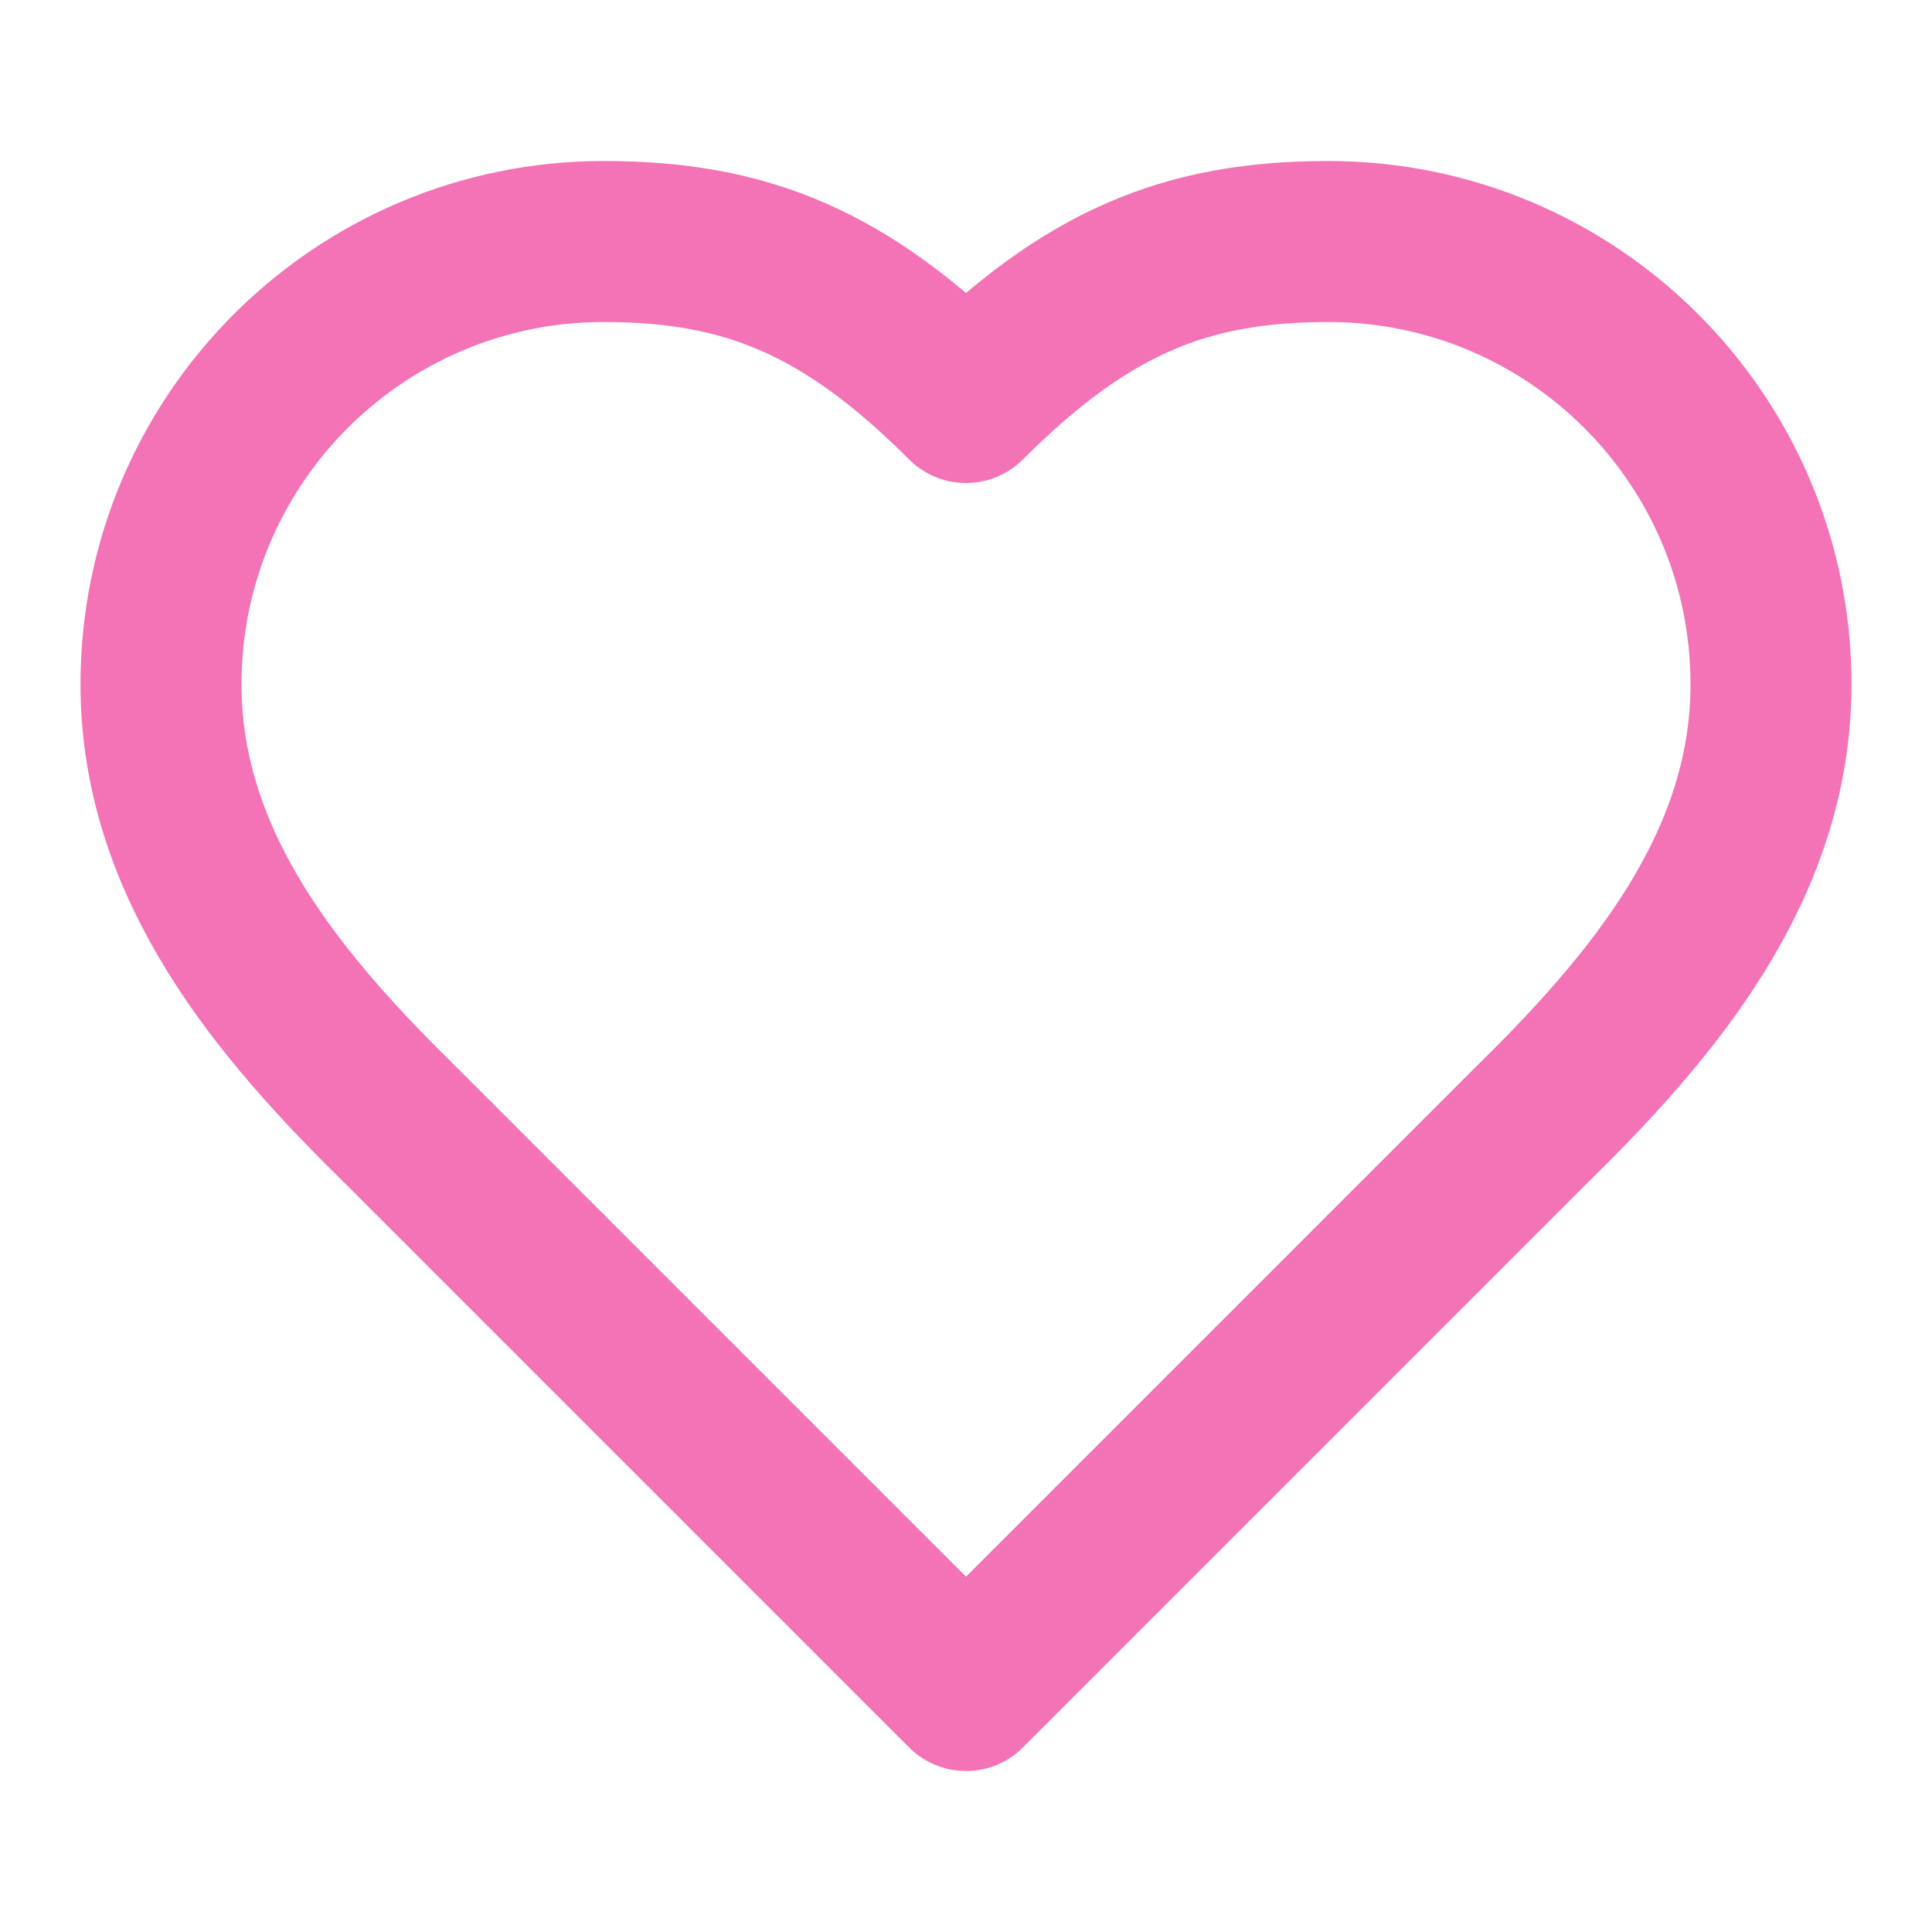
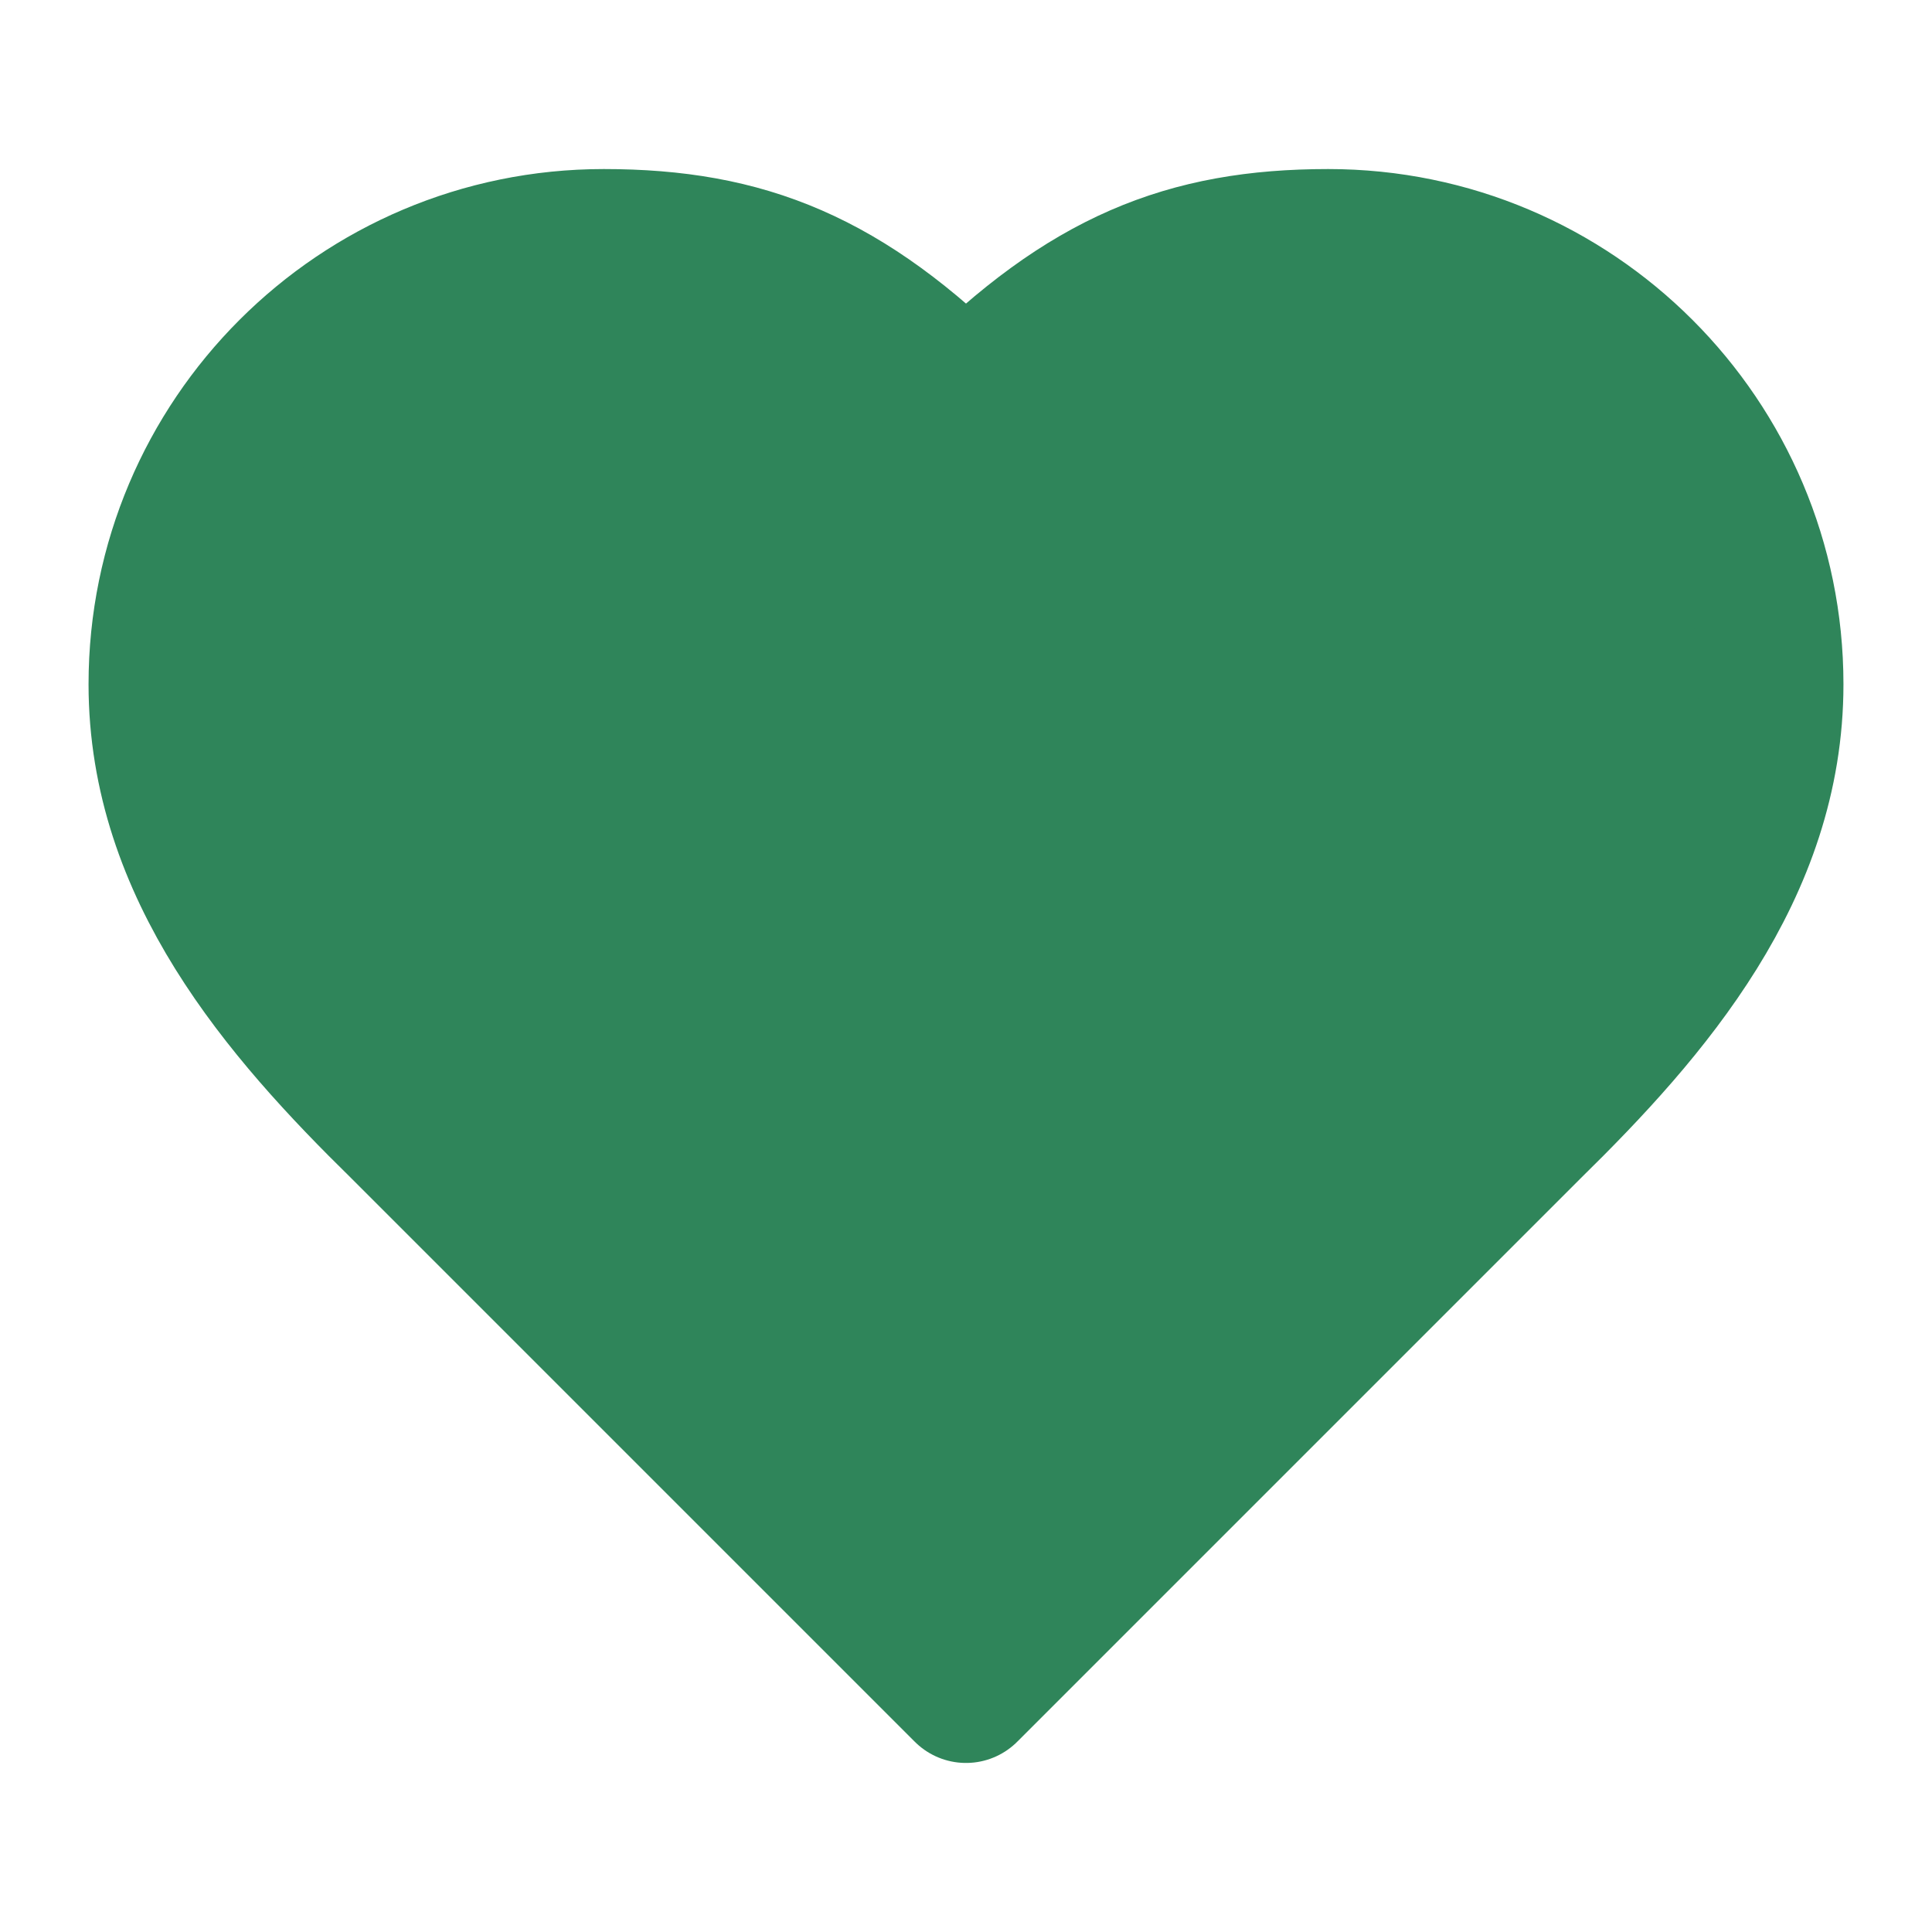
- <svg xmlns="http://www.w3.org/2000/svg" width="24" height="24" viewBox="0 0 24 24" fill="none" stroke="#f472b6" stroke-width="2" stroke-linecap="round" stroke-linejoin="round">
+ <svg xmlns="http://www.w3.org/2000/svg" width="24" height="24" viewBox="0 0 24 24" fill="#2F855A" stroke="#2F855A" stroke-width="1.8" stroke-linecap="round" stroke-linejoin="round">
  <path d="m19 14c1.49-1.46 3-3.21 3-5.5A5.5 5.5 0 0 0 16.5 3c-1.76 0-3 .5-4.5 2-1.5-1.5-2.74-2-4.5-2A5.5 5.5 0 0 0 2 8.5c0 2.29 1.51 4.04 3 5.5l7 7z" />
</svg>
